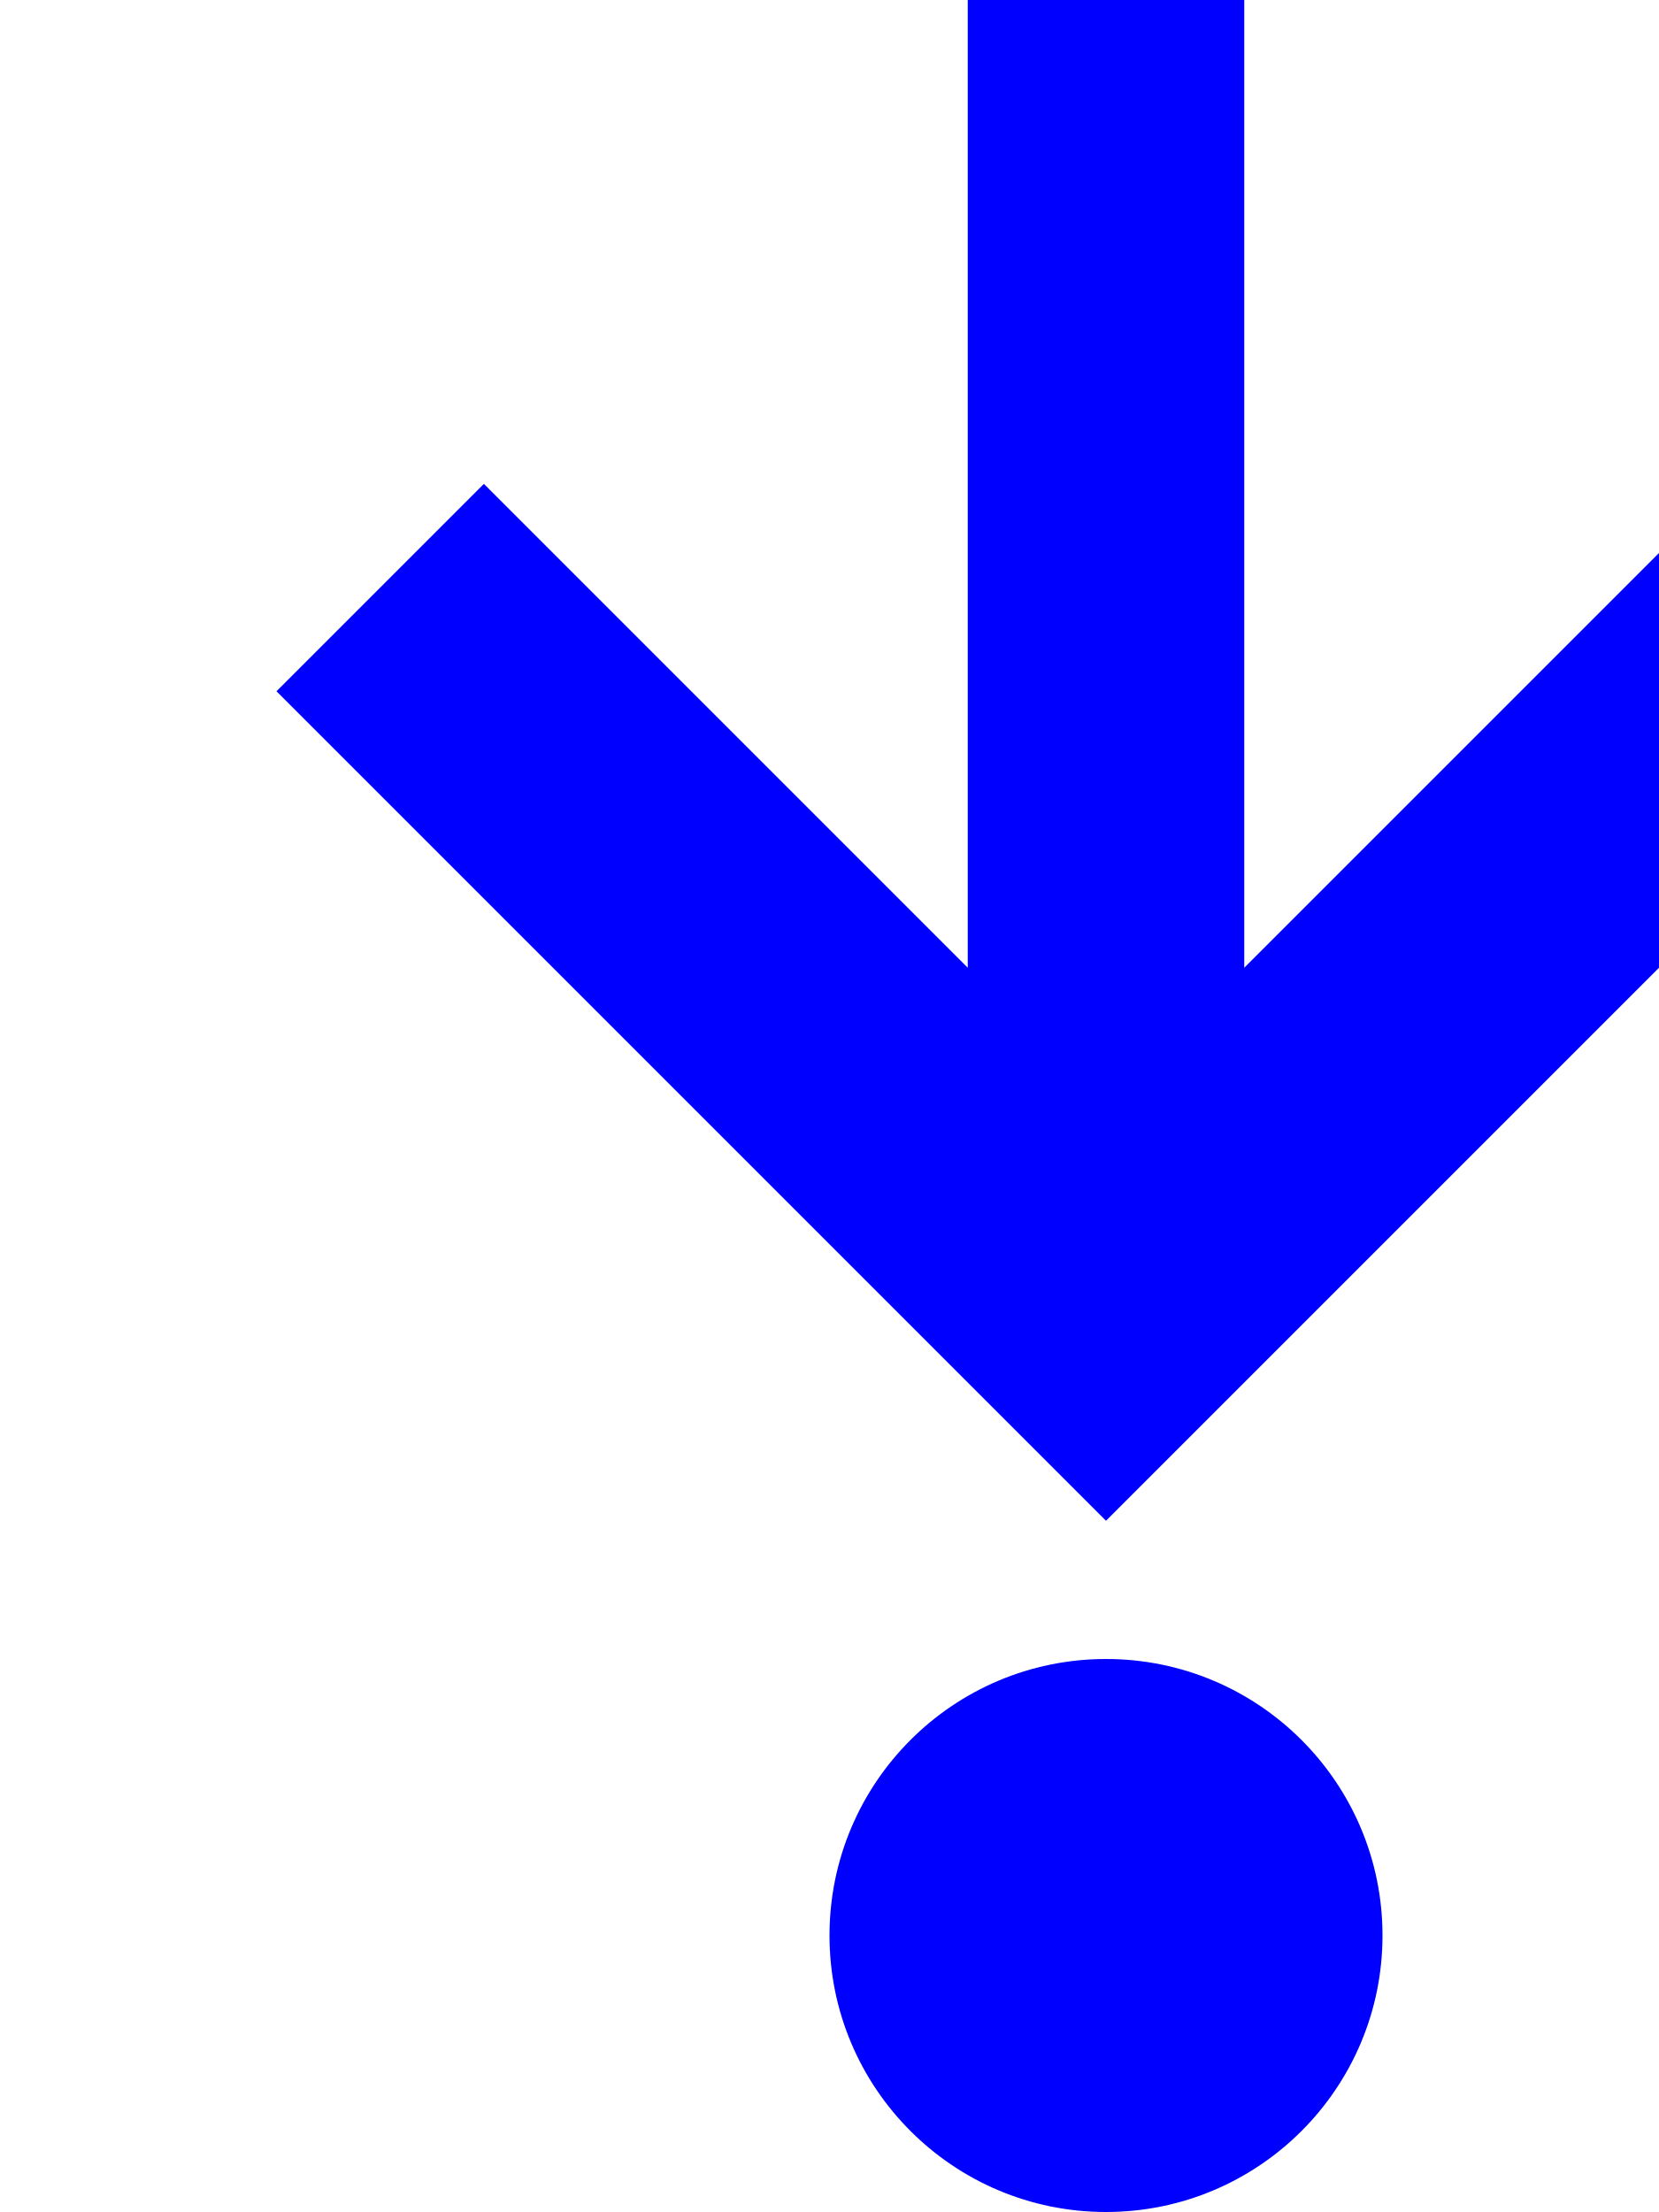
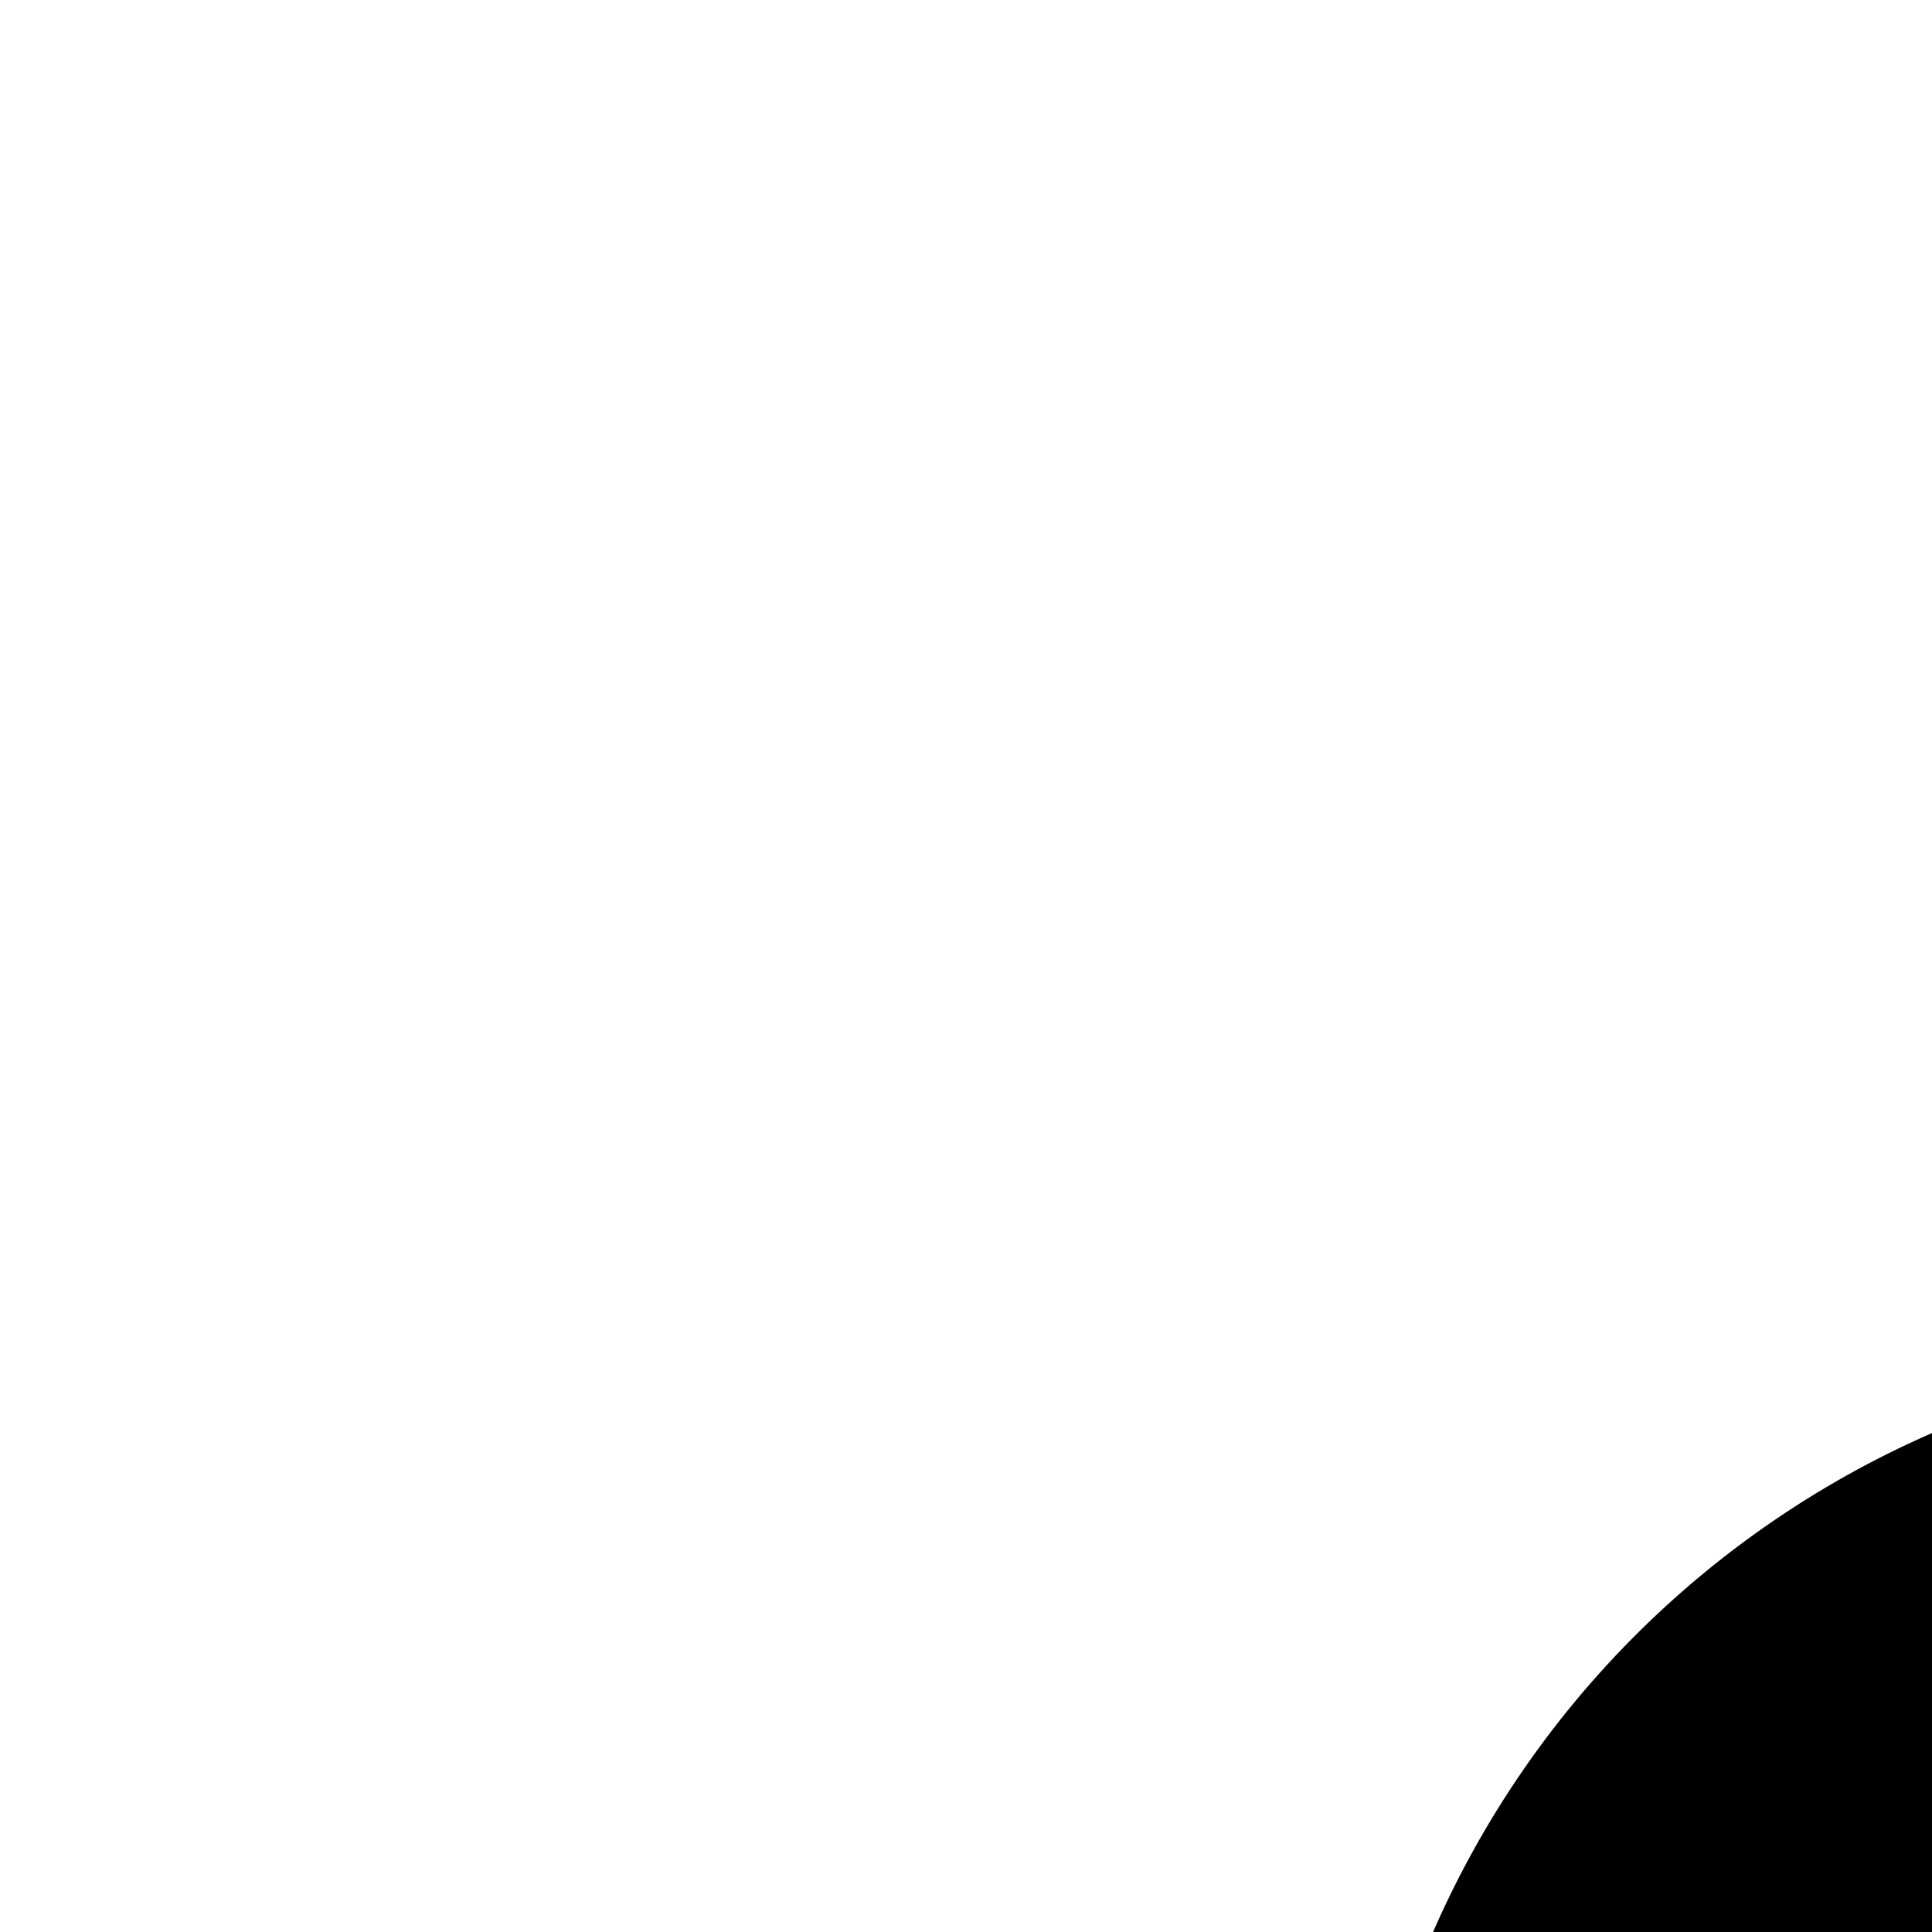
<svg xmlns="http://www.w3.org/2000/svg" version="1.1">
  <symbol id="copy" viewbox="0 0 16 16">
    <path d="m2.076.618v11.193h3.375v3.57h8.473v-11.193h-3.375v-3.57zm1.318 1.318h5.836v2.252h-3.779v6.305h-2.057zm3.375 3.57h5.836v8.557h-5.836z" style="opacity:.992;stroke-dasharray:2.605, 1.303;stroke-dashoffset:.456;stroke-linejoin:round;stroke-width:.651" />
  </symbol>
  <symbol id="freecolor" viewbox="0 0 16 16">
    <rect x="1.5" y="2.5" width="6" height="5" style="fill:#ffcc00;stroke-width:2.923;stroke-linejoin:round;stroke-opacity:0" />
    <rect x="8.5" y="2.5" width="6" height="5" style="fill:#ff00cc;stroke-width:2.923;stroke-linejoin:round;stroke-opacity:0" />
    <rect x="1.5" y="8.5" width="6" height="5" style="fill:#2ad4ff;stroke-width:2.923;stroke-linejoin:round;stroke-opacity:0" />
    <rect x="8.5" y="8.5" width="6" height="5" style="fill:#8dd35f;stroke-width:2.923;stroke-linejoin:round;stroke-opacity:0" />
  </symbol>
  <symbol id="defaultcolor" viewbox="0 0 16 16">
    <rect x="1.5" y="2.5" width="12" height="10" style="fill:currentColor;stroke-width:2.923;stroke-linejoin:round;stroke-opacity:0" />
  </symbol>
  <symbol id="dark" viewbox="0 0 16 16">
    <path d="m10 9h-8v-6h8z" style="fill:none;stroke-width:1px;stroke:currentColor" />
    <path d="m14 13h-8v-6h8z" style="fill:currentColor;stroke-width:1px;stroke:currentColor" />
  </symbol>
  <symbol id="delete" viewbox="0 0 16 16">
    <path d="M 3.5,2 2,3.5 6.5,8 2,12.5 3.5,14 8,9.5 12.5,14 14,12.5 9.5,8 14,3.5 12.5,2 8,6.5 Z" />
  </symbol>
  <symbol id="double_arrow" viewbox="0 0 16 16">
    <path d="m242-200 200-280-200-280h98l200 280-200 280h-98Zm238 0 200-280-200-280h98l200 280-200 280h-98Z" />
  </symbol>
  <symbol id="edit" viewbox="0 0 16 16">
    <path d="m11.899 13.314-4.243-4.243-1.414 2.828-4.243-9.899 9.899 4.243-2.828 1.414 4.243 4.243z" />
  </symbol>
  <symbol id="ellipse" viewbox="0 0 16 16">
    <ellipse cx="8" cy="8" rx="7" ry="5" style="fill:none;stroke-width:2;stroke:currentColor" />
    <path d="m10 6-4 4m0-4 4 4" style="fill:none;stroke-width:1px;stroke:currentColor" />
  </symbol>
  <symbol id="ellipsef" viewbox="0 0 16 16">
    <path d="m7.982 3a7 5 0 00-6.982 5 7 5 0 007 5 7 5 0 007-5 7 5 0 00-7-5 7 5 0 00-.018 0zm-1.629 2.647 1.647 1.647 1.647-1.647.707.707-1.647 1.647 1.647 1.647-.707.707-1.647-1.647-1.647 1.647-.707-.707 1.647-1.647-1.647-1.647.707-.707z" />
  </symbol>
  <symbol id="erease-noborder-rect" viewbox="0 0 16 16">
    <rect x=".325" y=".332" width="13.004" height="13.019" ry="0" style="fill:none;opacity:.992;stroke-dasharray:2.474, 0.651;stroke-width:.651;stroke:#454545" />
  </symbol>
  <symbol id="erease-noborder" viewbox="0 0 16 16">
    <path d="m6.813.326c3.597 0 6.513 2.916 6.513 6.513s-2.916 6.513-6.513 6.513c-3.597 0-6.513-2.916-6.513-6.513s2.916-6.513 6.513-6.513z" style="fill:none;stroke-dasharray:2.605, 1.303;stroke-width:.651;stroke:#444" />
  </symbol>
  <symbol id="exit" viewbox="0 0 16 16">
    <path d="m6 2.574c-2.506.841-4.324 3.21-4.324 5.992 2e-7 3.481 2.844 6.324 6.324 6.324 3.481 0 6.324-2.844 6.324-6.324 0-2.782-1.818-5.151-4.324-5.992v2.176c1.379.72 2.324 2.144 2.324 3.816 0 2.4-1.924 4.324-4.324 4.324-2.4 0-4.324-1.924-4.324-4.324 0-1.672.946-3.097 2.324-3.816z" style="color-rendering:auto;color:#000000;dominant-baseline:auto;fill:#444444;font-feature-settings:normal;font-variant-alternates:normal;font-variant-caps:normal;font-variant-east-asian:normal;font-variant-ligatures:normal;font-variant-numeric:normal;font-variant-position:normal;font-variation-settings:normal;image-rendering:auto;inline-size:0;isolation:auto;mix-blend-mode:normal;opacity:.992;shape-margin:0;shape-padding:0;shape-rendering:auto;solid-color:#000000;stop-color:#000000;text-decoration-color:#000000;text-decoration-line:none;text-decoration-style:solid;text-indent:0;text-orientation:mixed;text-transform:none;white-space:normal" />
    <path d="m7 1v6h2v-6z" style="color-rendering:auto;color:#000000;dominant-baseline:auto;fill:#444444;font-feature-settings:normal;font-variant-alternates:normal;font-variant-caps:normal;font-variant-east-asian:normal;font-variant-ligatures:normal;font-variant-numeric:normal;font-variant-position:normal;font-variation-settings:normal;image-rendering:auto;inline-size:0;isolation:auto;mix-blend-mode:normal;shape-margin:0;shape-padding:0;shape-rendering:auto;solid-color:#000000;stop-color:#000000;text-decoration-color:#000000;text-decoration-line:none;text-decoration-style:solid;text-indent:0;text-orientation:mixed;text-transform:none;white-space:normal" />
  </symbol>
  <symbol id="file_open_black_24dp" fill="#000000" viewBox="0 0 20 20">
    <g transform="translate(-4,-2)">
      <path d="m15 22h-9c-1.1 0-2-.9-2-2v-16c0-1.1.9-2 2-2h8l6 6v6h-1.5v-5h-5.5v-5.5h-7.5v17h9.5zm4-.34v-2.24l2.95 2.95 1.41-1.41-2.95-2.96h2.24v-2h-5.65v5.66z" />
    </g>
  </symbol>
  <symbol id="fromclipboard" viewbox="0 0 16 16">
    <path d="m1 1h9v10h-9v-10" style="fill:none;stroke-linecap:square;stroke-width:1px;stroke:currentColor" />
    <path d="m1 7 3-3 6 4" style="fill:none;stroke-width:1px;stroke:currentColor" />
    <path d="m13 15v-4" style="fill:none;stroke-width:1px;stroke:currentColor" />
    <path d="m11 13h4" style="fill:none;stroke-width:1px;stroke:currentColor" />
  </symbol>
  <symbol id="fullscreen" viewbox="0 0 16 16">
    <path d="m14 9v4h-4m-8-4v4h4m8-6v-4h-4m-8 4v-4h4" style="fill:none;stroke-width:1px;stroke:currentColor" />
  </symbol>
  <symbol id="geodreieck" viewbox="0 0 16 16">
    <path d="M 11.762,5.751 A 4.25,4.25 0 0 1 11.749,11.761 4.25,4.25 0 0 1 5.74,11.75" style="fill:none;stroke:currentColor" />
    <path d="M 2.5,15 H 15 V 2.5 Z" style="fill:none;stroke:currentColor;stroke-width:1px" />
  </symbol>
  <symbol id="go-bottom" viewbox="0 0 16 16">
    <path d="M 10,14 A 2,2 0 0 1 8,16 2,2 0 0 1 6,14 2,2 0 0 1 8,12 2,2 0 0 1 10,14 Z" />
    <path d="M 7,0 V 7 L 3.5,3.5 2,5 8,11 14,5 12.5,3.5 9,7 V 0 Z" />
  </symbol>
  <symbol id="go-left" viewbox="0 0 16 16">
    <path d="m2.001 5.999c-.923-.017-1.789.689-1.959 1.596-.196.877.286 1.843 1.105 2.212.843.418 1.951.129 2.482-.647.561-.755.473-1.897-.197-2.558-.371-.383-.899-.606-1.432-.603z" />
    <path d="m16.001 8.999h-7l3.5 3.5-1.5 1.5-6-6 6-6 1.5 1.5-3.5 3.5h7z" />
  </symbol>
  <symbol id="go-right" viewbox="0 0 16 16">
    <path d="m13.999 9.999c.923.017 1.789-.689 1.959-1.596.196-.877-.286-1.843-1.105-2.212-.843-.418-1.951-.129-2.482.647-.561.755-.473 1.897.197 2.558.371.383.899.606 1.432.603z" />
    <path d="m-.001 6.999h7l-3.5-3.5 1.5-1.5 6 6-6 6-1.5-1.5 3.5-3.5h-7z" />
  </symbol>
  <symbol id="go-top" viewbox="0 0 16 16">
    <path d="m10 2c.017-.923-.689-1.789-1.596-1.959-.877-.196-1.843.286-2.212 1.105-.418.843-.129 1.951.647 2.482.755.561 1.897.473 2.558-.197.383-.371.606-.899.603-1.432z" />
    <path d="m7 16v-7l-3.5 3.5-1.5-1.5 6-6 6 6-1.5 1.5-3.5-3.5v7z" />
  </symbol>
  <symbol id="help" viewbox="0 0 24 24">
    <g style="opacity:0.75;">
      <g>
        <path style="fill-rule:evenodd;clip-rule:evenodd;" d="M12.001,2.085c-5.478,0-9.916,4.438-9.916,9.916                     c0,5.476,4.438,9.914,9.916,9.914c5.476,0,9.914-4.438,9.914-9.914C21.915,6.523,17.477,2.085,12.001,2.085z M12.002,20.085                     c-4.465,0-8.084-3.619-8.084-8.083c0-4.465,3.619-8.084,8.084-8.084c4.464,0,8.083,3.619,8.083,8.084                     C20.085,16.466,16.466,20.085,12.002,20.085z" />
        <g>
          <path style="fill-rule:evenodd;clip-rule:evenodd;" d="M11.766,6.688c-2.5,0-3.219,2.188-3.219,2.188l1.411,0.854                         c0,0,0.298-0.791,0.901-1.229c0.516-0.375,1.625-0.625,2.219,0.125c0.701,0.885-0.17,1.587-1.078,2.719                         C11.047,12.531,11,15,11,15h1.969c0,0,0.135-2.318,1.041-3.381c0.603-0.707,1.443-1.338,1.443-2.494S14.266,6.688,11.766,6.688z" />
          <rect x="11" y="16" style="fill-rule:evenodd;clip-rule:evenodd;" width="2" height="2" />
        </g>
      </g>
    </g>
  </symbol>
  <symbol id="karopapier" viewbox="0 0 16 16">
    <path d="m2 2h12" style="fill:none;stroke-linecap:square;stroke-width:1px;stroke:currentColor" />
    <path d="m2 6h12" style="fill:none;stroke-linecap:square;stroke-width:1px;stroke:currentColor" />
    <path d="m2 10h12" style="fill:none;stroke-linecap:square;stroke-width:1px;stroke:currentColor" />
    <path d="m2 14h12" style="fill:none;stroke-linecap:square;stroke-width:1px;stroke:currentColor" />
    <path d="m2 2v12" style="fill:none;stroke-linecap:square;stroke-width:1px;stroke:currentColor" />
    <path d="m6 2v12" style="fill:none;stroke-linecap:square;stroke-width:1px;stroke:currentColor" />
    <path d="m10 2v12" style="fill:none;stroke-linecap:square;stroke-width:1px;stroke:currentColor" />
    <path d="m14 2v12" style="fill:none;stroke-linecap:square;stroke-width:1px;stroke:currentColor" />
  </symbol>
  <symbol id="kreis" viewbox="0 0 16 16">
    <circle cx="8" cy="8" r="7" style="fill:none;stroke-width:2;stroke:currentColor" />
    <path d="m10 6-4 4m0-4 4 4" style="fill:none;stroke-width:1px;stroke:currentColor" />
  </symbol>
  <symbol id="kreisf" viewbox="0 0 16 16">
    <path d="m7.906 1a7 7 0 00-6.906 7 7 7 0 007 7 7 7 0 007-7 7 7 0 00-7-7 7 7 0 00-.094 0zm-1.553 4.646 1.647 1.647 1.647-1.647.707.707-1.647 1.647 1.647 1.647-.707.707-1.647-1.647-1.647 1.647-.707-.707 1.647-1.647-1.647-1.647.707-.707z" />
  </symbol>
  <symbol id="linie" viewbox="0 0 16 16">
    <path d="M 12.778,13.778 C 12.778,13.778 13.278,14.278 13.778,13.778 14.278,13.278 13.778,12.778 13.778,12.778 L 3.224,2.224 C 3.224,2.224 2.724,1.724 2.224,2.224 1.724,2.724 2.224,3.224 2.224,3.224 Z" />
  </symbol>
  <symbol id="liniesnap" viewbox="0 0 16 16">
    <path d="m2 14s0 .568.707.568.707-.568.707-.568v-11.998s0-.568-.707-.568-.707.568-.707.568z" />
    <path d="m5 8s-.446 0-.446.707c0 .707.446.707.446.707h9.414s.446 0 .446-.707-.446-.707-.446-.707z" />
  </symbol>
  <symbol id="linienpapier" viewbox="0 0 16 16">
    <path d="m2 2h12" style="fill:none;stroke-linecap:square;stroke-width:1px;stroke:currentcolor" />
    <path d="m2 6h12" style="fill:none;stroke-linecap:square;stroke-width:1px;stroke:currentcolor" />
    <path d="m2 10h12" style="fill:none;stroke-linecap:square;stroke-width:1px;stroke:currentcolor" />
    <path d="m2 14h12" style="fill:none;stroke-linecap:square;stroke-width:1px;stroke:currentcolor" />
  </symbol>
  <symbol id="logpapier" viewbox="0 0 16 16">
    <path d="m2 2h12" style="fill:none;stroke-linecap:square;stroke-width:1px;stroke:currentColor" />
    <path d="m2 4h12" style="fill:none;stroke-linecap:square;stroke-width:1px;stroke:currentColor" />
    <path d="m2 8h12" style="fill:none;stroke-linecap:square;stroke-width:1px;stroke:currentColor" />
    <path d="m2 14h12" style="fill:none;stroke-linecap:square;stroke-width:1px;stroke:currentColor" />
    <path d="m14 2v12" style="fill:none;stroke-linecap:square;stroke-width:1px;stroke:currentColor" />
    <path d="m12 2v12" style="fill:none;stroke-linecap:square;stroke-width:1px;stroke:currentColor" />
    <path d="m8 2v12" style="fill:none;stroke-linecap:square;stroke-width:1px;stroke:currentColor" />
    <path d="m2 2v12" style="fill:none;stroke-linecap:square;stroke-width:1px;stroke:currentColor" />
  </symbol>
  <symbol id="open" viewbox="0 0 16 16">
    <path style="fill:#444444" d="M 8 1 L 3.5 7 L 6 7 L 6 13 L 10 13 L 10 7 L 12.5 7 L 8 1 z M 1 14 L 1 16 L 15 16 L 15 14 L 1 14 z" />
  </symbol>
-   <symbol id="pensize-1px" viewbox="0 0 16 16">
-     <path d="m7.99 6.943c.584 0 1.057.473 1.057 1.057 0 .584-.473 1.057-1.057 1.057s-1.057-.473-1.057-1.057c0-.584.473-1.057 1.057-1.057z" />
-   </symbol>
-   <symbol id="pensize-20px" viewbox="0 0 16 16">
-     <path d="m7.99 1.609c3.528 0 6.388 2.861 6.388 6.391 0 3.529-2.86 6.391-6.388 6.391-3.528 0-6.388-2.861-6.388-6.391 0-3.529 2.86-6.391 6.388-6.391z" />
-   </symbol>
-   <symbol id="pensize-3px" viewbox="0 0 16 16">
-     <path d="m7.99 5.332c1.473 0 2.667 1.195 2.667 2.668 0 1.474-1.194 2.668-2.667 2.668s-2.667-1.195-2.667-2.668c0-1.474 1.194-2.668 2.667-2.668z" />
-   </symbol>
-   <symbol id="pensize-5px" viewbox="0 0 16 16">
-     <path d="m7.99 3.808c2.314 0 4.191 1.877 4.191 4.192 0 2.315-1.876 4.192-4.191 4.192-2.314 0-4.191-1.877-4.191-4.192 0-2.315 1.876-4.192 4.191-4.192z" />
+   <symbol id="pensize-1px" viewbox="0 0 24 24">
+     <path style="stroke-width: 1; stroke: currentcolor; stroke-linecap: round; stroke-linejoin: round; vector-effect: non-scaling-stroke;" d="m12 12l0 0" />
+   </symbol>
+   <symbol id="pensize-3px" viewbox="0 0 24 24">
+     <path style="stroke-width: 3; stroke: currentcolor; stroke-linecap: round; stroke-linejoin: round; vector-effect: non-scaling-stroke;" d="m12 12l0 0" />
+   </symbol>
+   <symbol id="pensize-5px" viewbox="0 0 24 24">
+     <path style="stroke-width: 5; stroke: currentcolor; stroke-linecap: round; stroke-linejoin: round; vector-effect: non-scaling-stroke;" d="m12 12l0 0" />
+   </symbol>
+   <symbol id="pensize-10px" viewbox="0 0 24 24">
+     <path style="stroke-width: 10; stroke: currentcolor; stroke-linecap: round; stroke-linejoin: round; vector-effect: non-scaling-stroke;" d="m12 12l0 0" />
+   </symbol>
+   <symbol id="pensize-20px" viewbox="0 0 24 24">
+     <path style="stroke-width: 20; stroke: currentcolor; stroke-linecap: round; stroke-linejoin: round; vector-effect: non-scaling-stroke;" d="m12 12l0 0" />
  </symbol>
  <symbol id="pfeil" viewbox="0 0 16 16">
    <path d="m5.593 3.096-3.591-1.094 1.094 3.591.748-.748 8.711 8.711s.5.5 1 0 0-1 0-1l-8.711-8.711.748-.748z" />
  </symbol>
  <symbol id="pfeilsnap" viewbox="0 0 16 16">
    <path d="m4.473 5-1.766-3.313-1.766 3.313 1.058 7.1e-6v8.967s0 .707.707.707c.707 0 .707-.707.707-.707v-8.967l1.058-7.1e-6z" />
    <path d="m11.687 11.766 3.313-1.766-3.313-1.766-7e-6 1.058h-6.856s-.707 0-.707.707c0 .707.707.707.707.707h6.856l7e-6 1.058z" />
  </symbol>
  <symbol id="prefs" viewbox="0 0 16 16">
    <path style="fill:#444444" d="M 0.6,6 H 3.4 C 3.732,6 4,6.268 4,6.6 V 9.4 C 4,9.732 3.732,10 3.4,10 H 0.6 C 0.268,10 0,9.732 0,9.4 V 6.6 C 0,6.268 0.268,6 0.6,6 Z" />
    <path style="fill:#444444" d="M 6.6,6 H 9.4 C 9.732,6 10,6.268 10,6.6 V 9.4 C 10,9.732 9.732,10 9.4,10 H 6.6 C 6.268,10 6,9.732 6,9.4 V 6.6 C 6,6.268 6.268,6 6.6,6 Z" />
    <path style="fill:#444444" d="M 12.6,6 H 15.4 C 15.732,6 16,6.268 16,6.6 V 9.4 C 16,9.732 15.732,10 15.4,10 H 12.6 C 12.268,10 12,9.732 12,9.4 V 6.6 C 12,6.268 12.268,6 12.6,6 Z" />
  </symbol>
  <symbol id="quadrat" viewbox="0 0 16 16">
    <rect x="2" y="2" width="12" height="12" style="fill:none;stroke-width:2;stroke:currentColor" />
  </symbol>
  <symbol id="quadratf" viewbox="0 0 16 16">
    <rect x="2" y="2" width="12" height="12" />
  </symbol>
  <symbol id="radierer-kalibrieren" viewbox="0 0 16 16">
    <path d="m5.041 11.357 6.469-6.469s.518-.518 0-1.035l-3.623-3.623c-.518-.518-1.035 0-1.035 0l-6.469 6.469c-.518.518-.518 1.035 0 1.553l3.105 3.105zm-.518-1.553h-.518l-1.811-1.811c-.518-.518-.518-.518 0-1.035l3.105-3.105 2.588 2.588z" style="fill:#666666" />
    <g transform="matrix(1.3005 0 0 1.3005 -4.1375 -4.3885)" style="stroke-width:.846">
      <path d="m13.979 11.935a2.237 2.237 0 01-2.237 2.237 2.237 2.237 0 01-2.237-2.237 2.237 2.237 0 012.237-2.237 2.237 2.237 0 012.237 2.237z" style="fill:none;opacity:.992;stroke-width:.846;stroke:#666666" />
      <g style="stroke-width:.846">
        <path d="m9.505 11.935h-1.505" style="fill:none;stroke-width:.846;stroke:#666666" />
        <path d="m15.484 11.935h-1.505" style="fill:none;stroke-width:.846;stroke:#666666" />
        <path d="m11.742 9.698v-1.505" style="fill:none;stroke-width:.846;stroke:#666666" />
        <path d="m11.742 15.677v-1.505" style="fill:none;stroke-width:.846;stroke:#666666" />
      </g>
      <path d="m12.932 11.935a1.19 1.19 0 01-1.19 1.19 1.19 1.19 0 01-1.19-1.19 1.19 1.19 0 011.19-1.19 1.19 1.19 0 011.19 1.19z" style="fill:#666666;opacity:.992" />
    </g>
  </symbol>
  <symbol id="radierer" viewbox="0 0 16 16">
    <path d="m6.889 16.01 8.839-8.839s.707-.707 0-1.414l-4.95-4.95c-.707-.707-1.414 0-1.414 0l-8.839 8.839c-.707.707-.707 1.414 0 2.121l4.243 4.243zm-.707-2.121h-.707l-2.475-2.475c-.707-.707-.707-.707 0-1.414l4.243-4.243 3.535 3.535z" />
  </symbol>
  <symbol id="radiergummi" viewBox="0 0 24 24">
    <path d="M 18.289,19.647 H 24 V 22 H 15.885 Z M 3.261,22 0.707,19.5 C 0.246,19.049 0.01,18.49 3.1913041e-4,17.824 -0.01,17.157 0.216,16.588 0.677,16.118 L 13.901,2.706 C 14.362,2.235 14.928,2 15.599,2 c 0.671,0 1.237,0.225 1.698,0.676 l 5.981,5.853 c 0.461,0.451 0.691,1.01 0.691,1.676 0,0.667 -0.23,1.226 -0.691,1.676 L 13.18,22 Z M 12.158,19.647 19.003,12.713 13.052,6.89 2.36,17.765 4.283,19.647 Z" />
  </symbol>
  <symbol id="radiergummi-kalibrieren" viewbox="0 0 22.494 21.081">
    <g transform="matrix(1.5451 0 0 1.5451 -12.361 -12.659)" style="stroke-width:.712;stroke:currentColor">
      <path d="m13.979 11.935a2.237 2.237 0 01-2.237 2.237 2.237 2.237 0 01-2.237-2.237 2.237 2.237 0 012.237-2.237 2.237 2.237 0 012.237 2.237z" style="fill:none;opacity:.992;stroke-width:.712;stroke:currentColor" />
      <g style="stroke-width:.712;stroke:currentColor">
        <path d="M 9.505,11.935 H 8" style="fill:none;stroke-width:.712;stroke:currentColor" />
        <path d="m15.484 11.935h-1.505" style="fill:none;stroke-width:.712;stroke:currentColor" />
        <path d="m11.742 9.698v-1.505" style="fill:none;stroke-width:.712;stroke:currentColor" />
        <path d="m11.742 15.677v-1.505" style="fill:none;stroke-width:.712;stroke:currentColor" />
      </g>
      <path d="m12.932 11.935a1.19 1.19 0 01-1.19 1.19 1.19 1.19 0 01-1.19-1.19 1.19 1.19 0 011.19-1.19 1.19 1.19 0 011.19 1.19z" style="fill:currentColor;opacity:.992;stroke:none" />
    </g>
    <path d="m17.744 19.081h4.75v2h-6.75zm-12.5 2-2.125-2.125c-.383-.383-.579-.858-.588-1.425-.008-.567.179-1.05.562-1.45l11-11.4c.383-.4.854-.6 1.413-.6s1.029.192 1.413.575l4.975 4.975c.383.383.575.858.575 1.425s-.192 1.042-.575 1.425l-8.4 8.6zm7.4-2 5.694-5.894-4.95-4.95-8.894 9.244 1.6 1.6z" style="stroke-width:.025" />
  </symbol>
  <symbol id="rechteck" viewbox="0 0 16 16">
    <path d="m1 4v8h14v-8zm2 2h10v4h-10z" />
  </symbol>
  <symbol id="rechteckf" viewbox="0 0 16 16">
    <rect x="2" y="5" width="12" height="6" />
  </symbol>
  <symbol id="redo" viewbox="0 0 16 16">
    <path d="M 9,2 14,5 9,8 V 6 H 6 C 4.32,6 3,7.321 3,9 3,10.679 4.32,12 6,12 H 11 V 14 H 6 C 3.25,14 1,11.753 1,9 1,6.247 3.25,4 6,4 H 9 Z" />
  </symbol>
  <symbol id="save" viewbox="0 0 16 16">
    <path d="M 6 1 L 6 7 L 3.5 7 L 8 13 L 12.5 7 L 10 7 L 10 1 L 6 1 z M 1 14 L 1 16 L 15 16 L 15 14 L 1 14 z" />
  </symbol>
  <symbol id="save-black-24dp" viewbox="0 0 18 18">
    <path d="m-3-3h24v24h-24z" fill="none" />
    <path d="m14 0h-12c-1.11 0-2 .9-2 2v14c0 1.1.89 2 2 2h14c1.1 0 2-.9 2-2v-12zm2.5 16.5h-15v-15h11.67l3.33 3.33zm-7.5-7.5c-1.66 0-3 1.34-3 3s1.34 3 3 3 3-1.34 3-3-1.34-3-3-3zm-6-6h9v4h-9z" />
  </symbol>
  <symbol id="settings" viewbox="0 0 24 24">
    <path d="M0 0h24v24H0V0z" fill="none" />
    <path d="m19.43 12.98c.04-.32.07-.64.07-.98s-.03-.66-.07-.98l2.11-1.65c.19-.15.24-.42.12-.64l-2-3.46c-.09-.16-.26-.25-.44-.25-.06 0-.12.01-.17.03l-2.49 1c-.52-.4-1.08-.73-1.69-.98l-.38-2.65c-.03-.24-.24-.42-.49-.42h-4c-.25 0-.46.18-.49.42l-.38 2.65c-.61.25-1.17.59-1.69.98l-2.49-1c-.06-.02-.12-.03-.18-.03-.17 0-.34.09-.43.25l-2 3.46c-.13.22-.07.49.12.64l2.11 1.65c-.04.32-.07.65-.07.98s.03.66.07.98l-2.11 1.65c-.19.15-.24.42-.12.64l2 3.46c.09.16.26.25.44.25.06 0 .12-.01.17-.03l2.49-1c.52.4 1.08.73 1.69.98l.38 2.65c.03.24.24.42.49.42h4c.25 0 .46-.18.49-.42l.38-2.65c.61-.25 1.17-.59 1.69-.98l2.49 1c.06.02.12.03.18.03.17 0 .34-.09.43-.25l2-3.46c.12-.22.07-.49-.12-.64l-2.11-1.65zm-1.98-1.71c.04.31.05.52.05.73s-.02.43-.05.73l-.14 1.13.89.7 1.08.84-.7 1.21-1.27-.51-1.04-.42-.9.68c-.43.32-.84.56-1.25.73l-1.06.43-.16 1.13-.2 1.35h-1.4l-.19-1.35-.16-1.13-1.06-.43c-.43-.18-.83-.41-1.23-.71l-.91-.7-1.06.43-1.27.51-.7-1.21 1.08-.84.89-.7-.14-1.13c-.03-.31-.05-.54-.05-.74s.02-.43.05-.73l.14-1.13-.89-.7-1.08-.84.7-1.21 1.27.51 1.04.42.9-.68c.43-.32.84-.56 1.25-.73l1.06-.43.16-1.13.2-1.35h1.39l.19 1.35.16 1.13 1.06.43c.43.18.83.41 1.23.71l.91.7 1.06-.43 1.27-.51.7 1.21-1.07.85-.89.7.14 1.13zm-5.45-3.27c-2.21 0-4 1.79-4 4s1.79 4 4 4 4-1.79 4-4-1.79-4-4-4zm0 6c-1.1 0-2-.9-2-2s.9-2 2-2 2 .9 2 2-.9 2-2 2z" />
  </symbol>
  <symbol id="stift" viewbox="0 0 24 24">
    <path d="m0 13v2.999l3 .001 8-8-3-3zm14-8c.3-.3.3-.7 0-1l-2-2c-.3-.3-.7-.3-1 0l-2 2 3 3z" />
  </symbol>
  <symbol id="toolbar" viewbox="0 0 11.213 11.213">
    <g transform="translate(-6.6934 -6.3154)">
      <path d="m7.786 6.315-1.092.99 4.184 4.616-4.184 4.618 1.092.99 5.081-5.607zm5.04 0-1.092.99 4.184 4.616-4.184 4.618 1.092.99 5.081-5.607z" style="fill-rule:evenodd;opacity:.992;stroke-width:.291" />
    </g>
  </symbol>
  <symbol id="trash" viewbox="0 0 16 16">
    <path d="m10 7.5-.5 5m-2-5v5m-2.5-5 .5 5m-3-7.5 1 10h8l1-10z" style="fill:none;stroke-width:1px;stroke:#444" />
    <path d="m5 3.5.5-2h4l.5 2m-8 0h11" style="fill:none;stroke-width:1px;stroke:#444" />
  </symbol>
  <symbol id="undo" viewbox="0 0 16 16">
    <path d="M 7,2 2,5 7,8 V 6 H 10 C 11.68,6 13,7.321 13,9 13,10.679 11.68,12 10,12 H 5 V 14 H 10 C 12.75,14 15,11.753 15,9 15,6.247 12.75,4 10,4 H 7 Z" />
  </symbol>
  <symbol id="unknown" viewBox="0 0 8.467 8.467">
    <g transform="matrix(1.2911 0 0 1.2911 -3.0043 -.59313)" style="stroke-width:.205" aria-label="?">
      <path d="m4.916 6.615v-.747h.747v.747zm0-1.497v-.205q0-.424.114-.705.117-.28.443-.656l.239-.277q.595-.682.595-1.118 0-.337-.265-.534-.261-.197-.709-.197-.572 0-1.224.28v-.633q.701-.212 1.319-.212.769 0 1.22.349.455.345.455.936 0 .333-.133.576-.129.239-.5.591l-.235.22q-.352.333-.462.561-.11.224-.11.606v.417z" style="stroke-width:.205" />
    </g>
  </symbol>
  <symbol id="zoom-in" viewbox="0 0 16 16">
    <path d="M 3,2 C 2.45,2 2,2.446 2,3 V 13 C 2,13.554 2.45,14 3,14 H 13 C 13.55,14 14,13.554 14,13 V 3 C 14,2.446 13.55,2 13,2 Z M 7,5 H 9 V 7 H 11 V 9 H 9 V 11 H 7 V 9 H 5 V 7 H 7 Z" />
  </symbol>
  <symbol id="zoom-reset" viewbox="0 0 16 16">
    <path d="M 3,2 C 2.45,2 2,2.446 2,3 V 13 C 2,13.554 2.45,14 3,14 H 13 C 13.55,14 14,13.554 14,13 V 3 C 14,2.446 13.55,2 13,2 Z M 7,5 H 9 V 11 H 7 V 7 H 6 V 6 C 6,6 7,6 7,5 Z" />
  </symbol>
  <symbol id="zoom-out" viewbox="0 0 16 16">
    <path d="M 3,2 C 2.45,2 2,2.446 2,3 V 13 C 2,13.554 2.45,14 3,14 H 13 C 13.55,14 14,13.554 14,13 V 3 C 14,2.446 13.55,2 13,2 Z M 5,7 H 11 V 9 H 5 Z" />
  </symbol>
-   <use href="#go-bottom" fill="blue" />
+   <use href="#pensize-10px" fill="blue" stroke="red" />
</svg>
